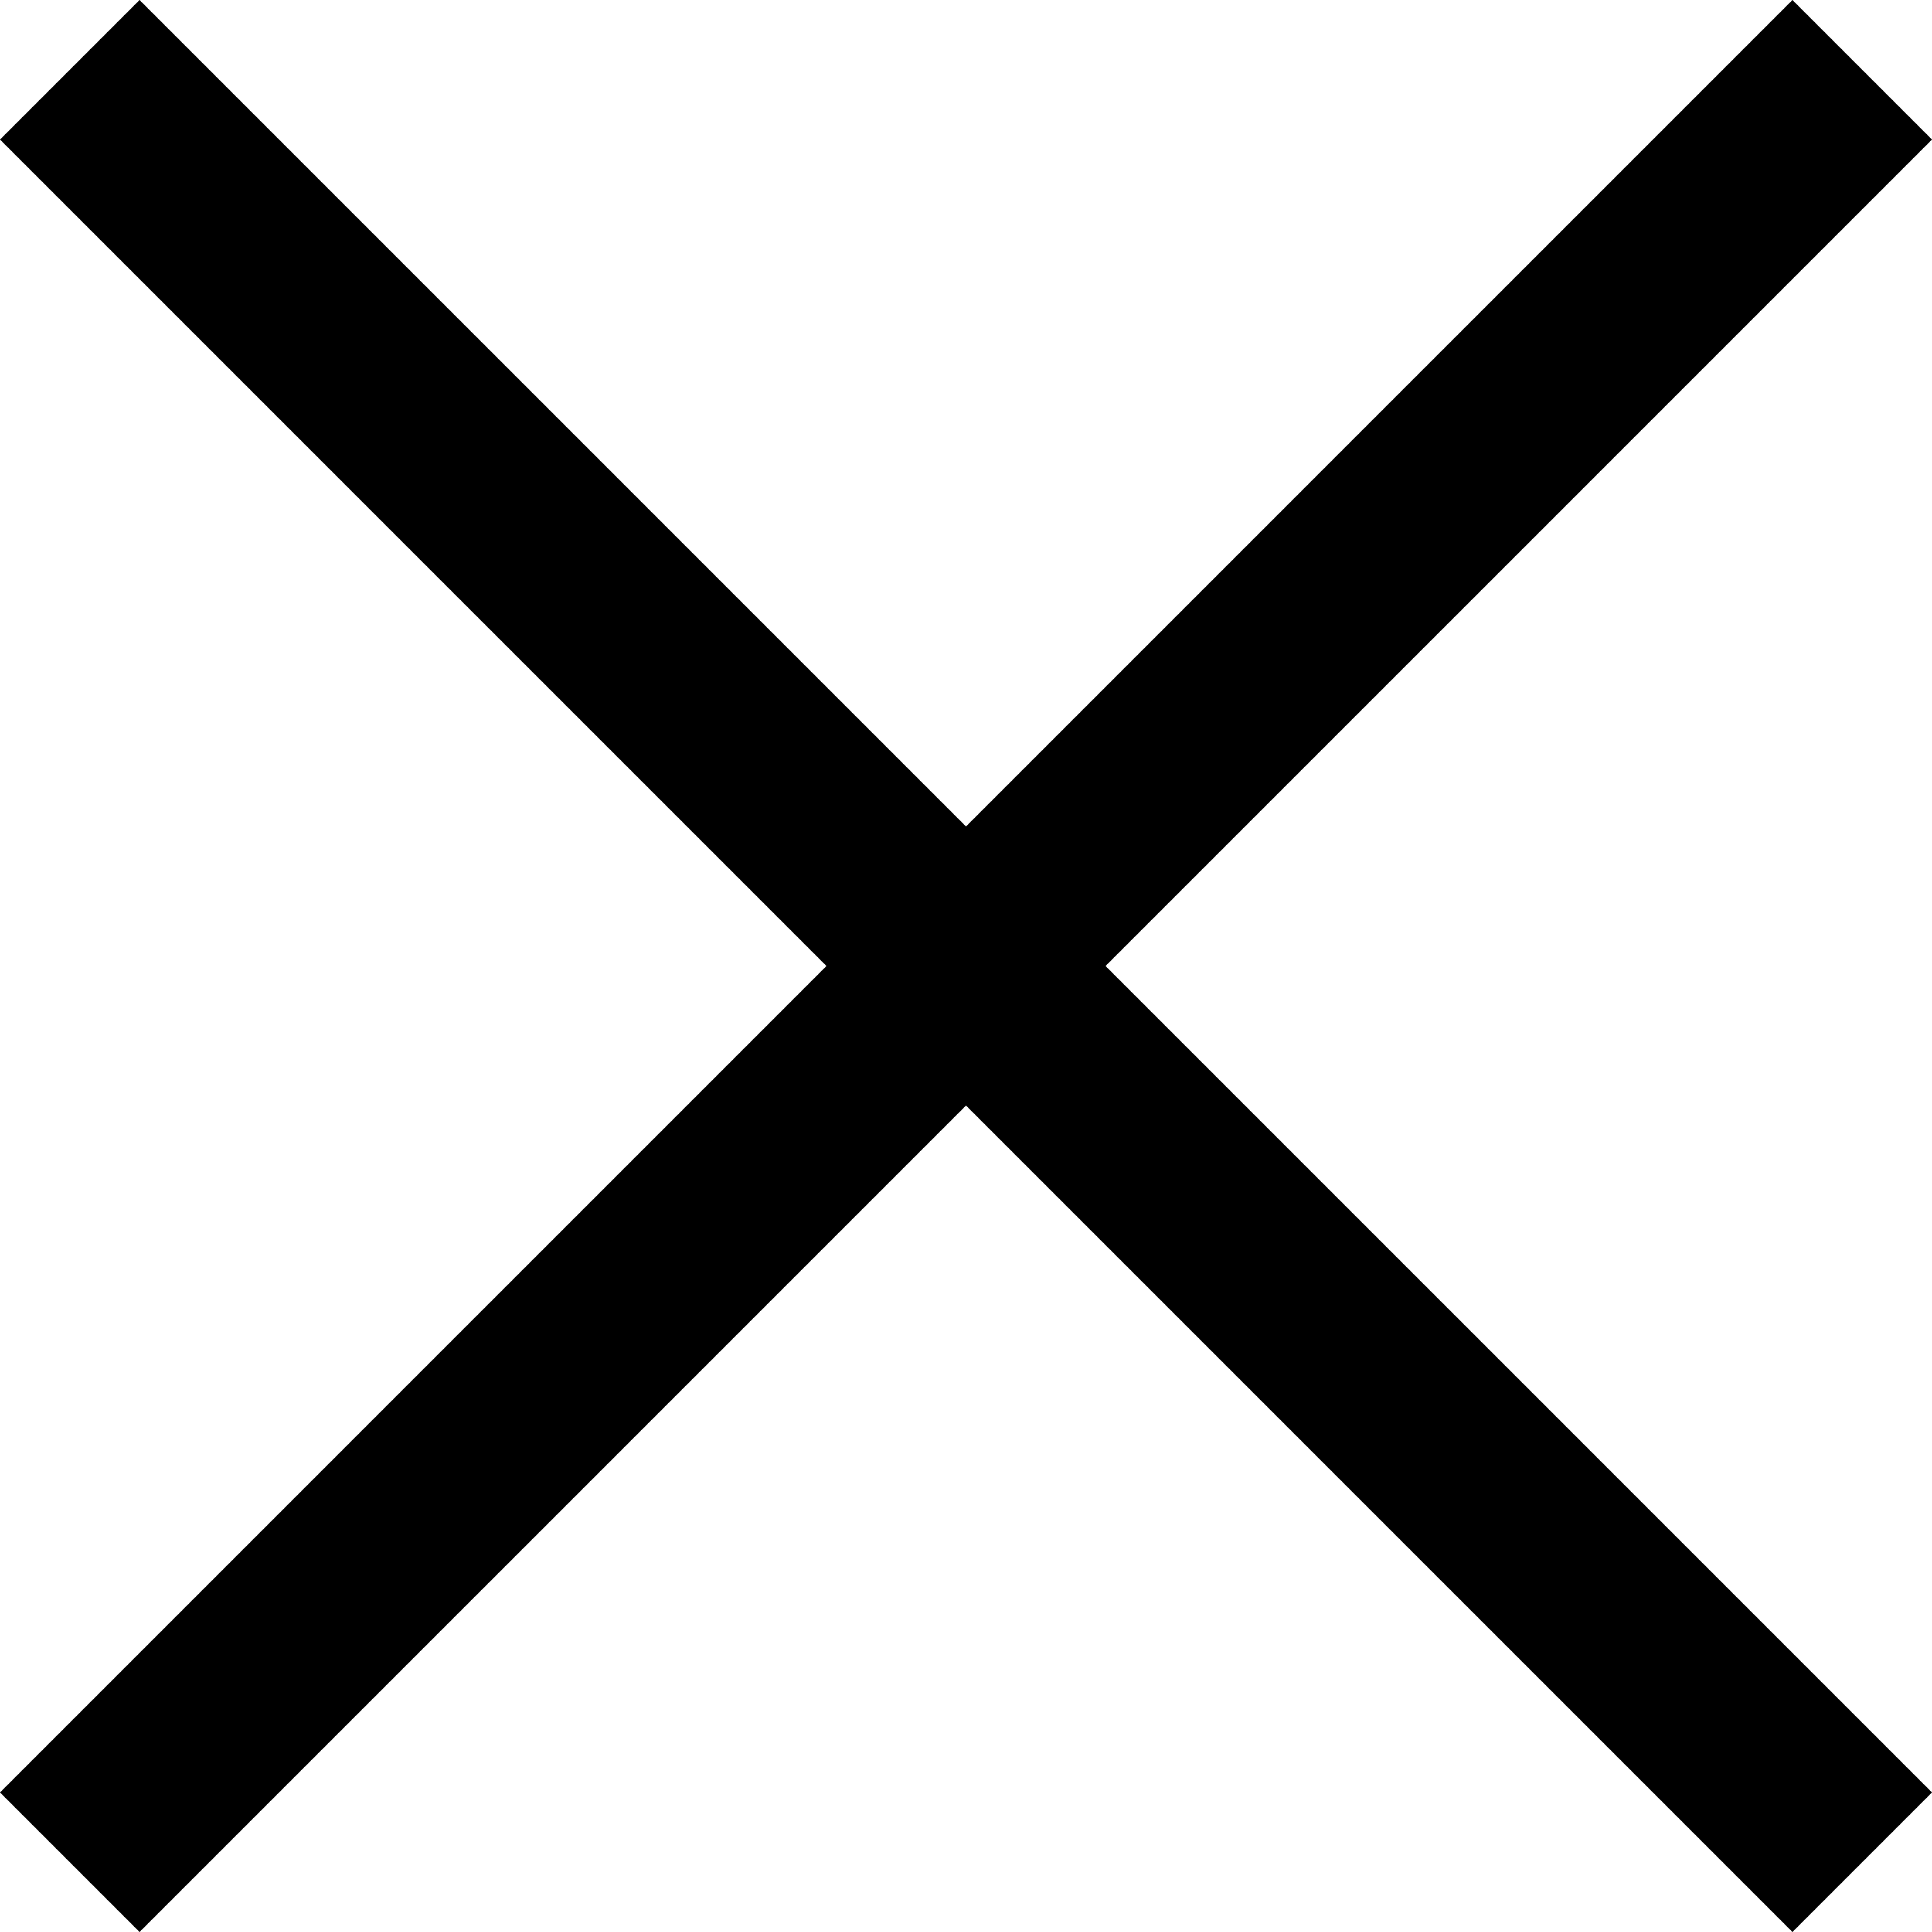
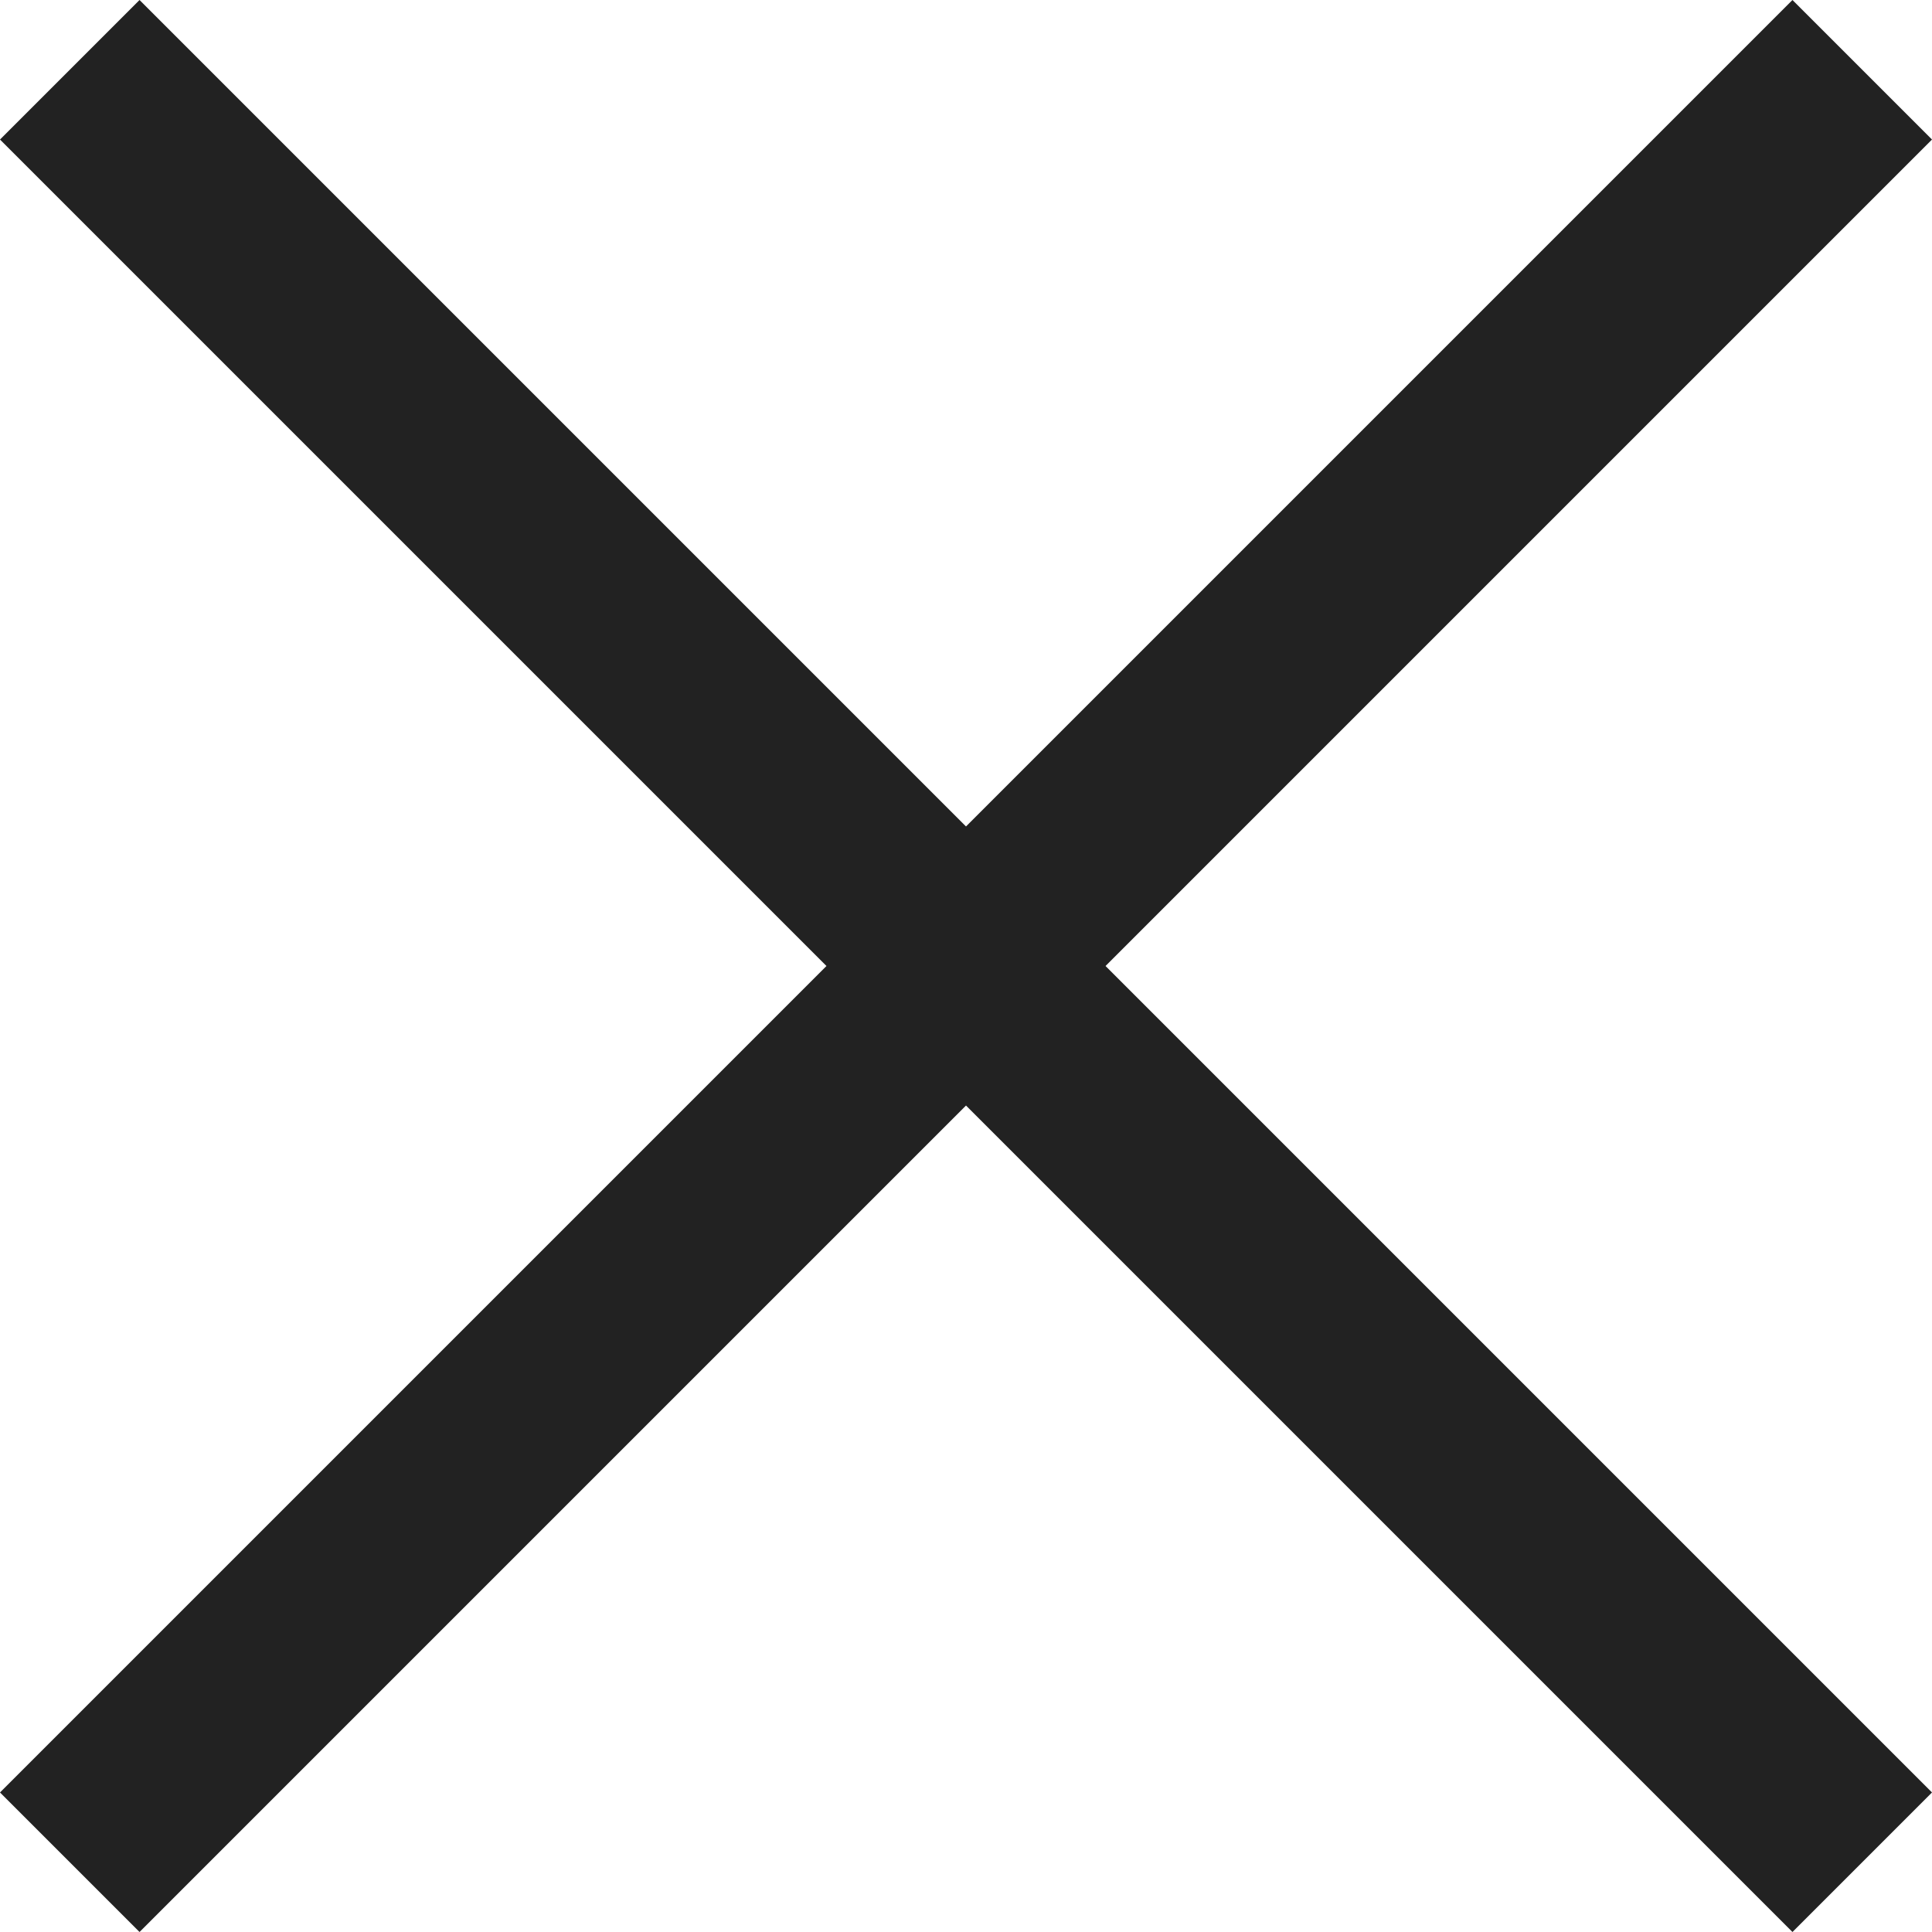
<svg xmlns="http://www.w3.org/2000/svg" version="1.1" id="Layer_1" x="0px" y="0px" width="19" height="19" viewBox="0 0 18 18" style="enable-background:new 0 0 18 18;" xml:space="preserve">
-   <polygon fill="000000" points="18,1.3 16.7,0 9,7.7 1.3,0 0,1.3 7.7,9 0,16.7 1.3,18 9,10.3 16.7,18 18,16.7 10.3,9 " />
+   <polygon fill="#222222" points="18,1.3 16.7,0 9,7.7 1.3,0 0,1.3 7.7,9 0,16.7 1.3,18 9,10.3 16.7,18 18,16.7 10.3,9 " />
</svg>
